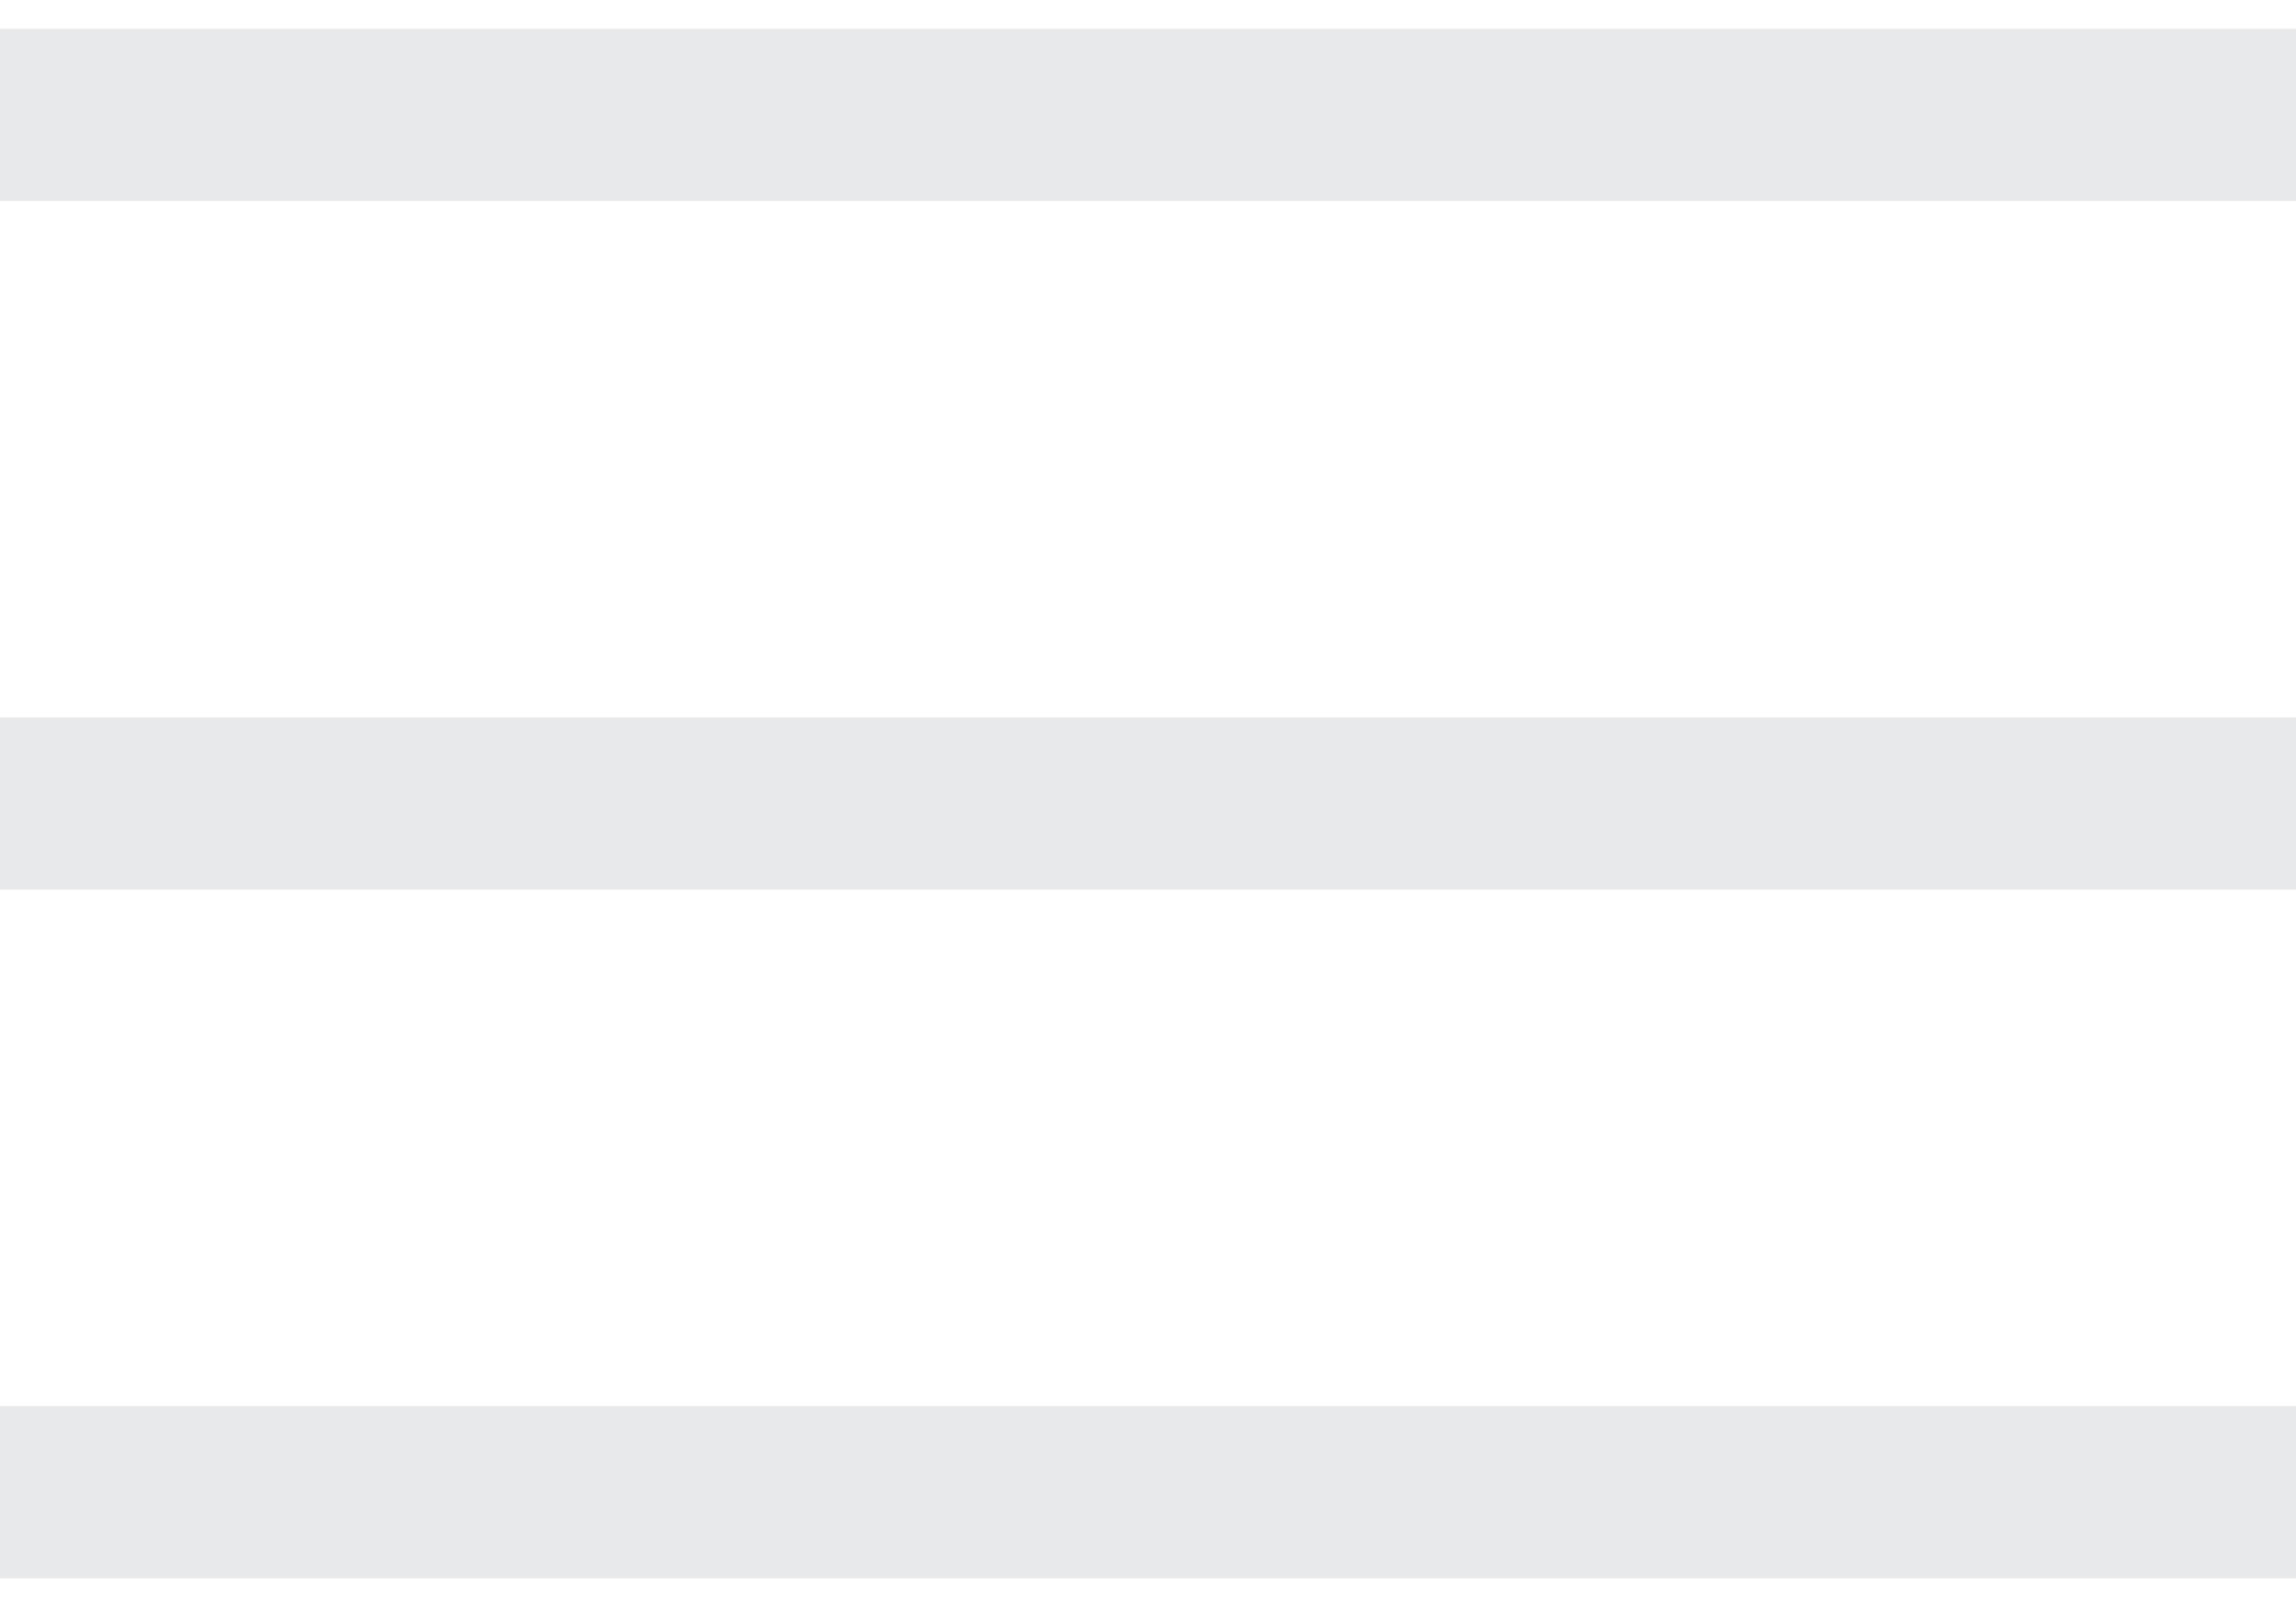
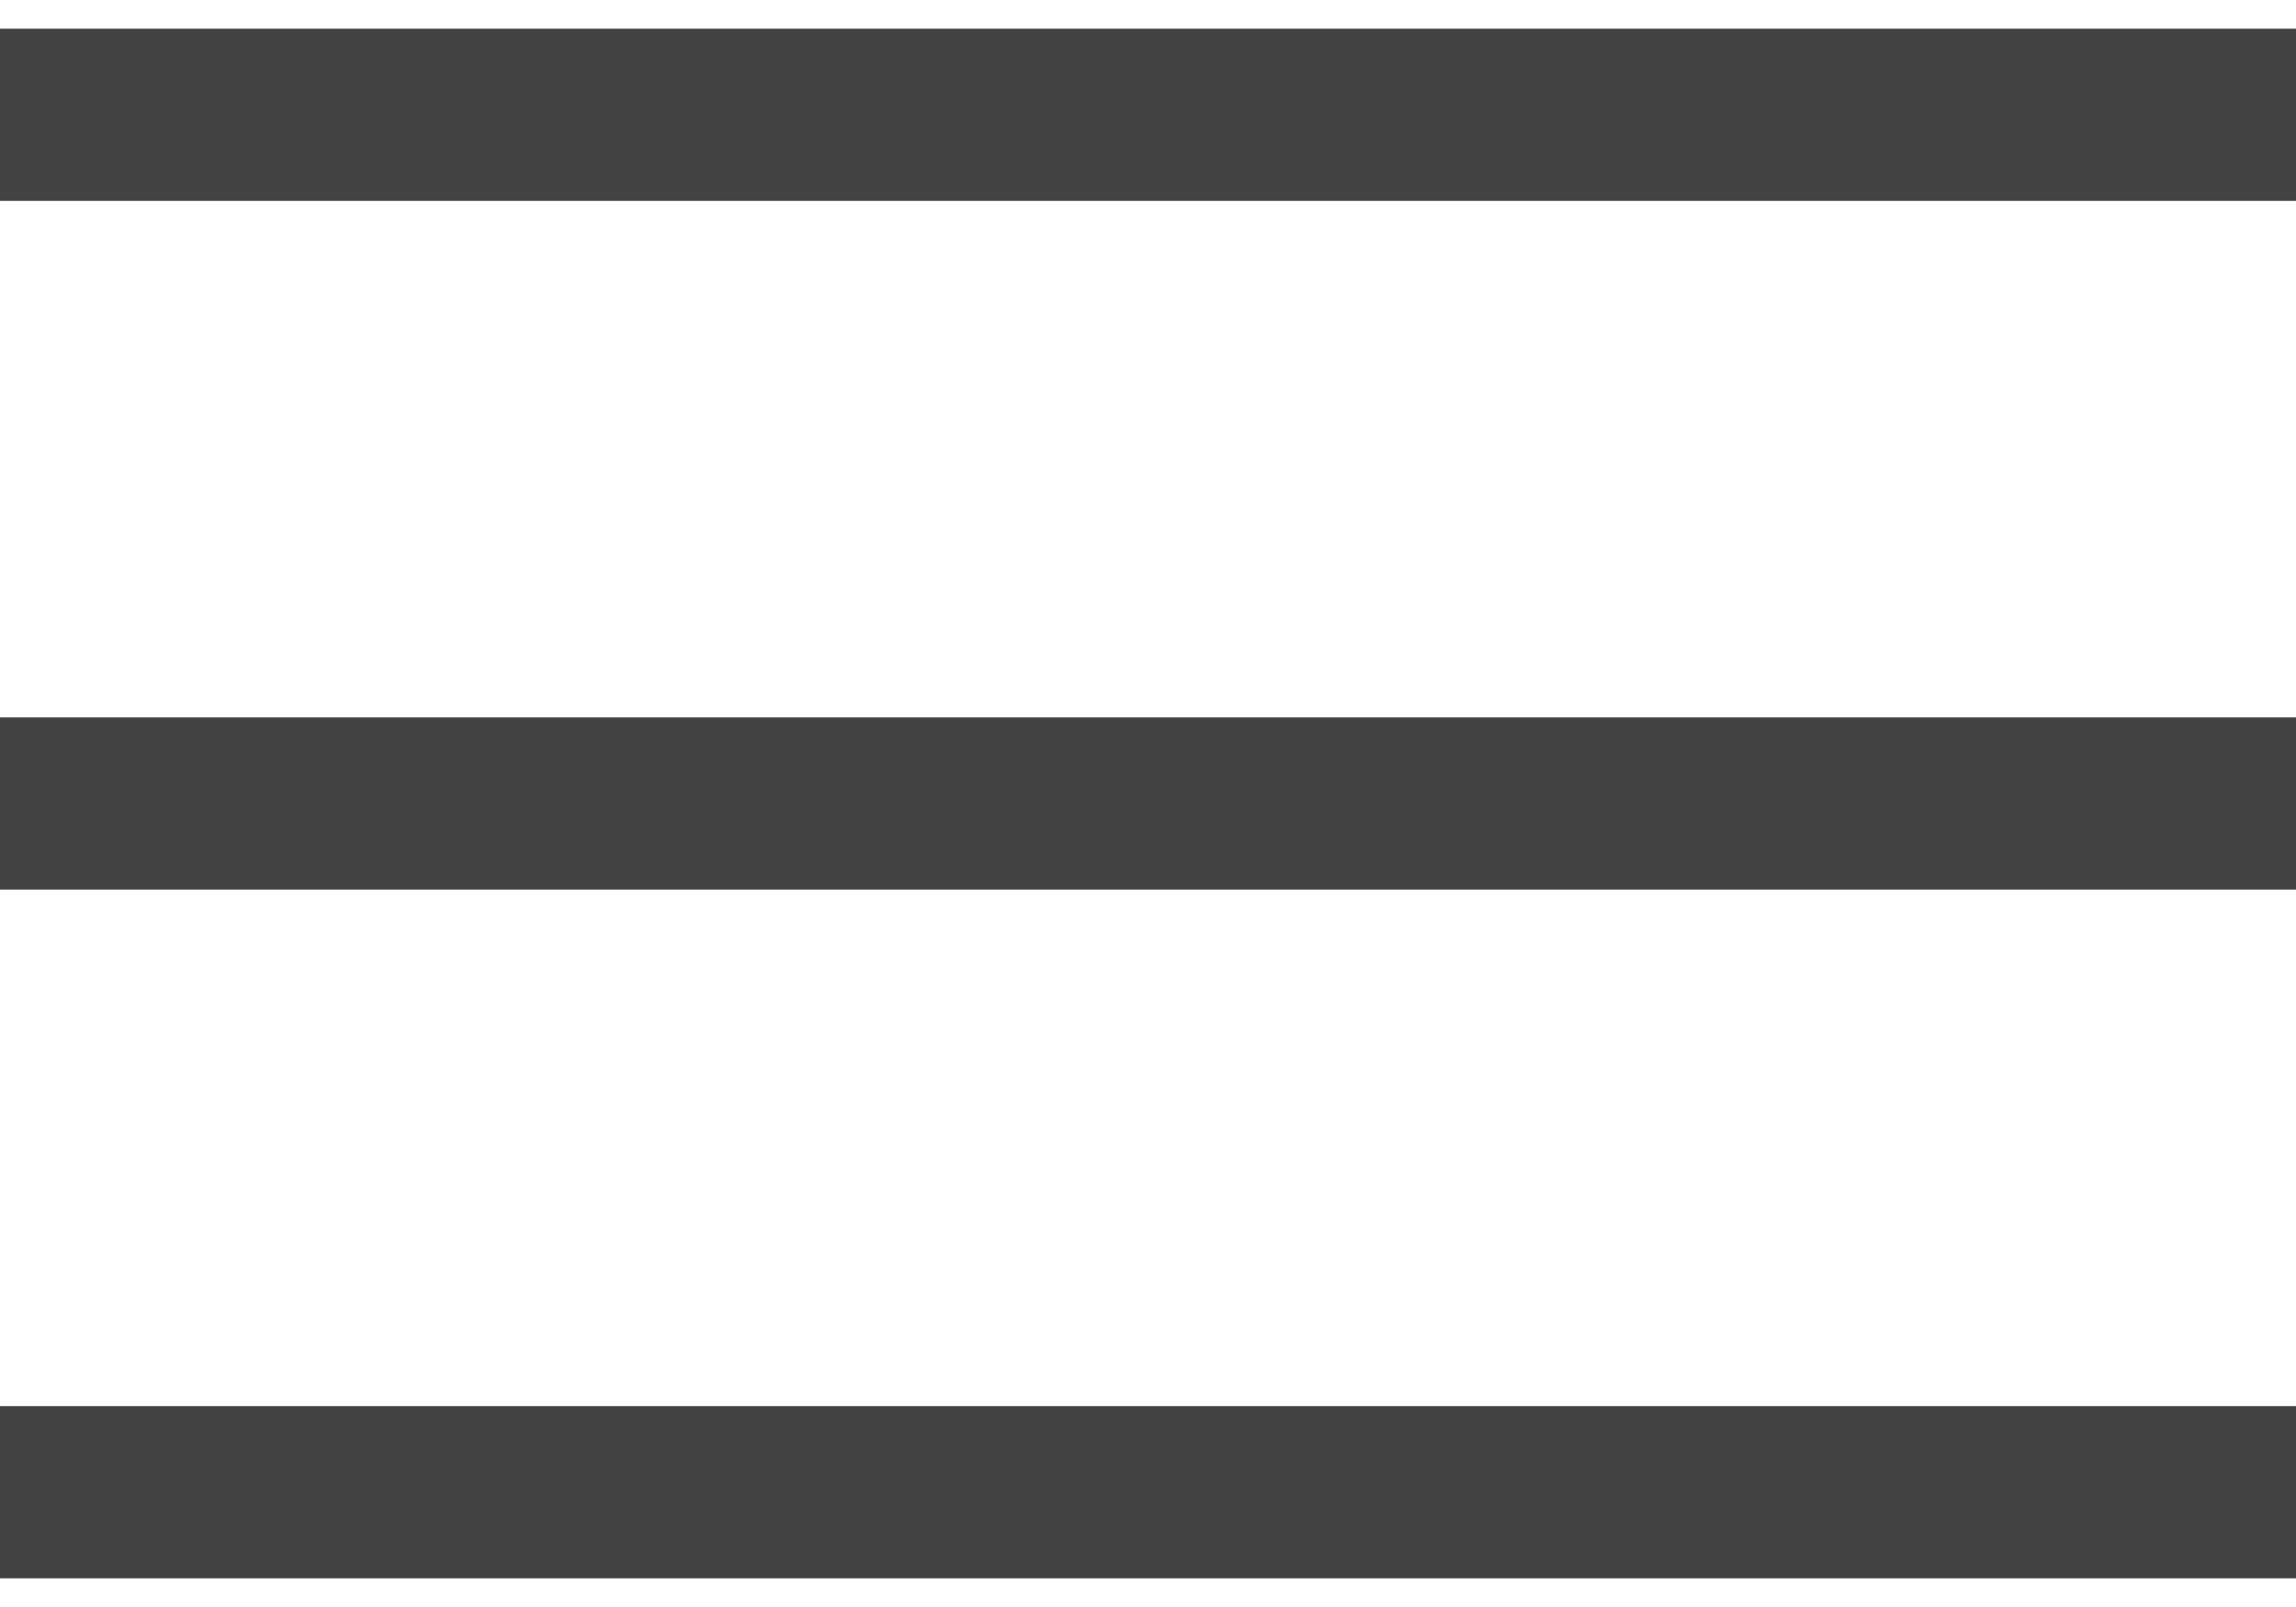
<svg xmlns="http://www.w3.org/2000/svg" width="20" height="14" fill="none">
-   <path fill="#E8E9EA" fill-rule="evenodd" d="M20 .25H0v1.5h20V.25Zm-20 6h20v1.5H0v-1.5Zm0 6h20v1.5H0v-1.5Z" clip-rule="evenodd" />
+   <path fill="#424242" fill-rule="evenodd" d="M20 .25H0v1.5h20V.25Zm-20 6h20v1.5H0v-1.5Zm0 6h20v1.5H0v-1.5Z" clip-rule="evenodd" />
</svg>
